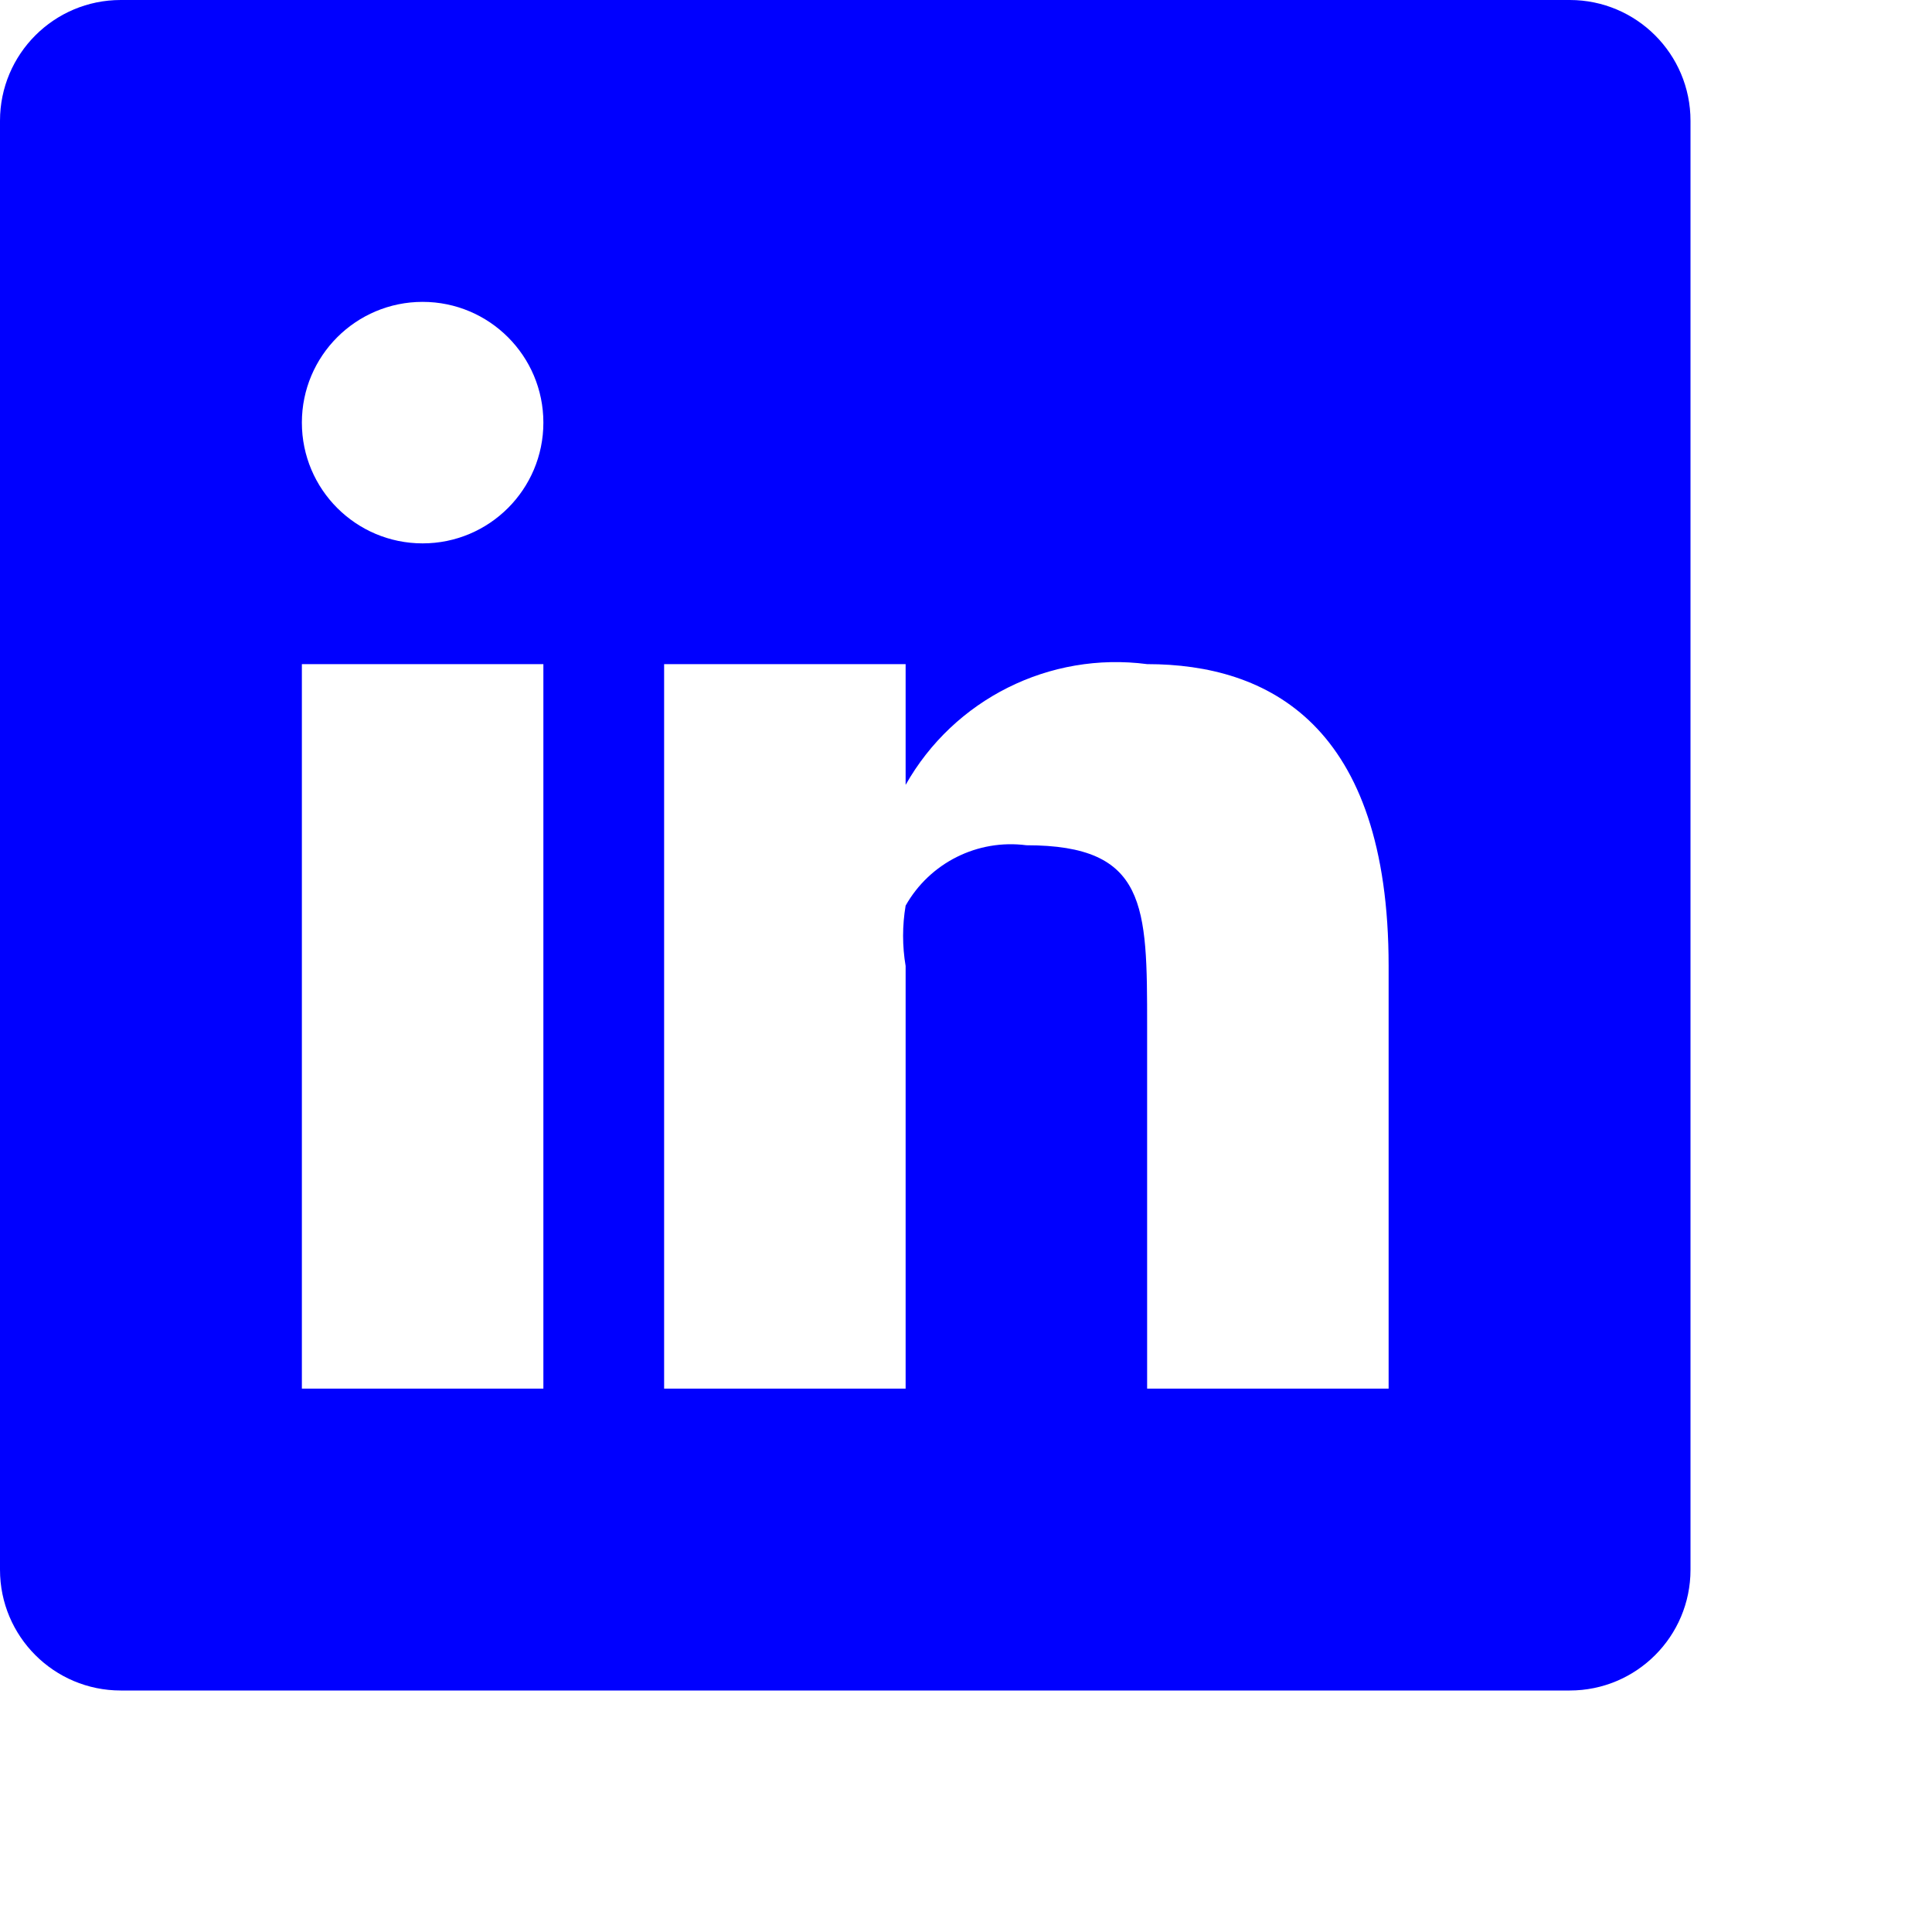
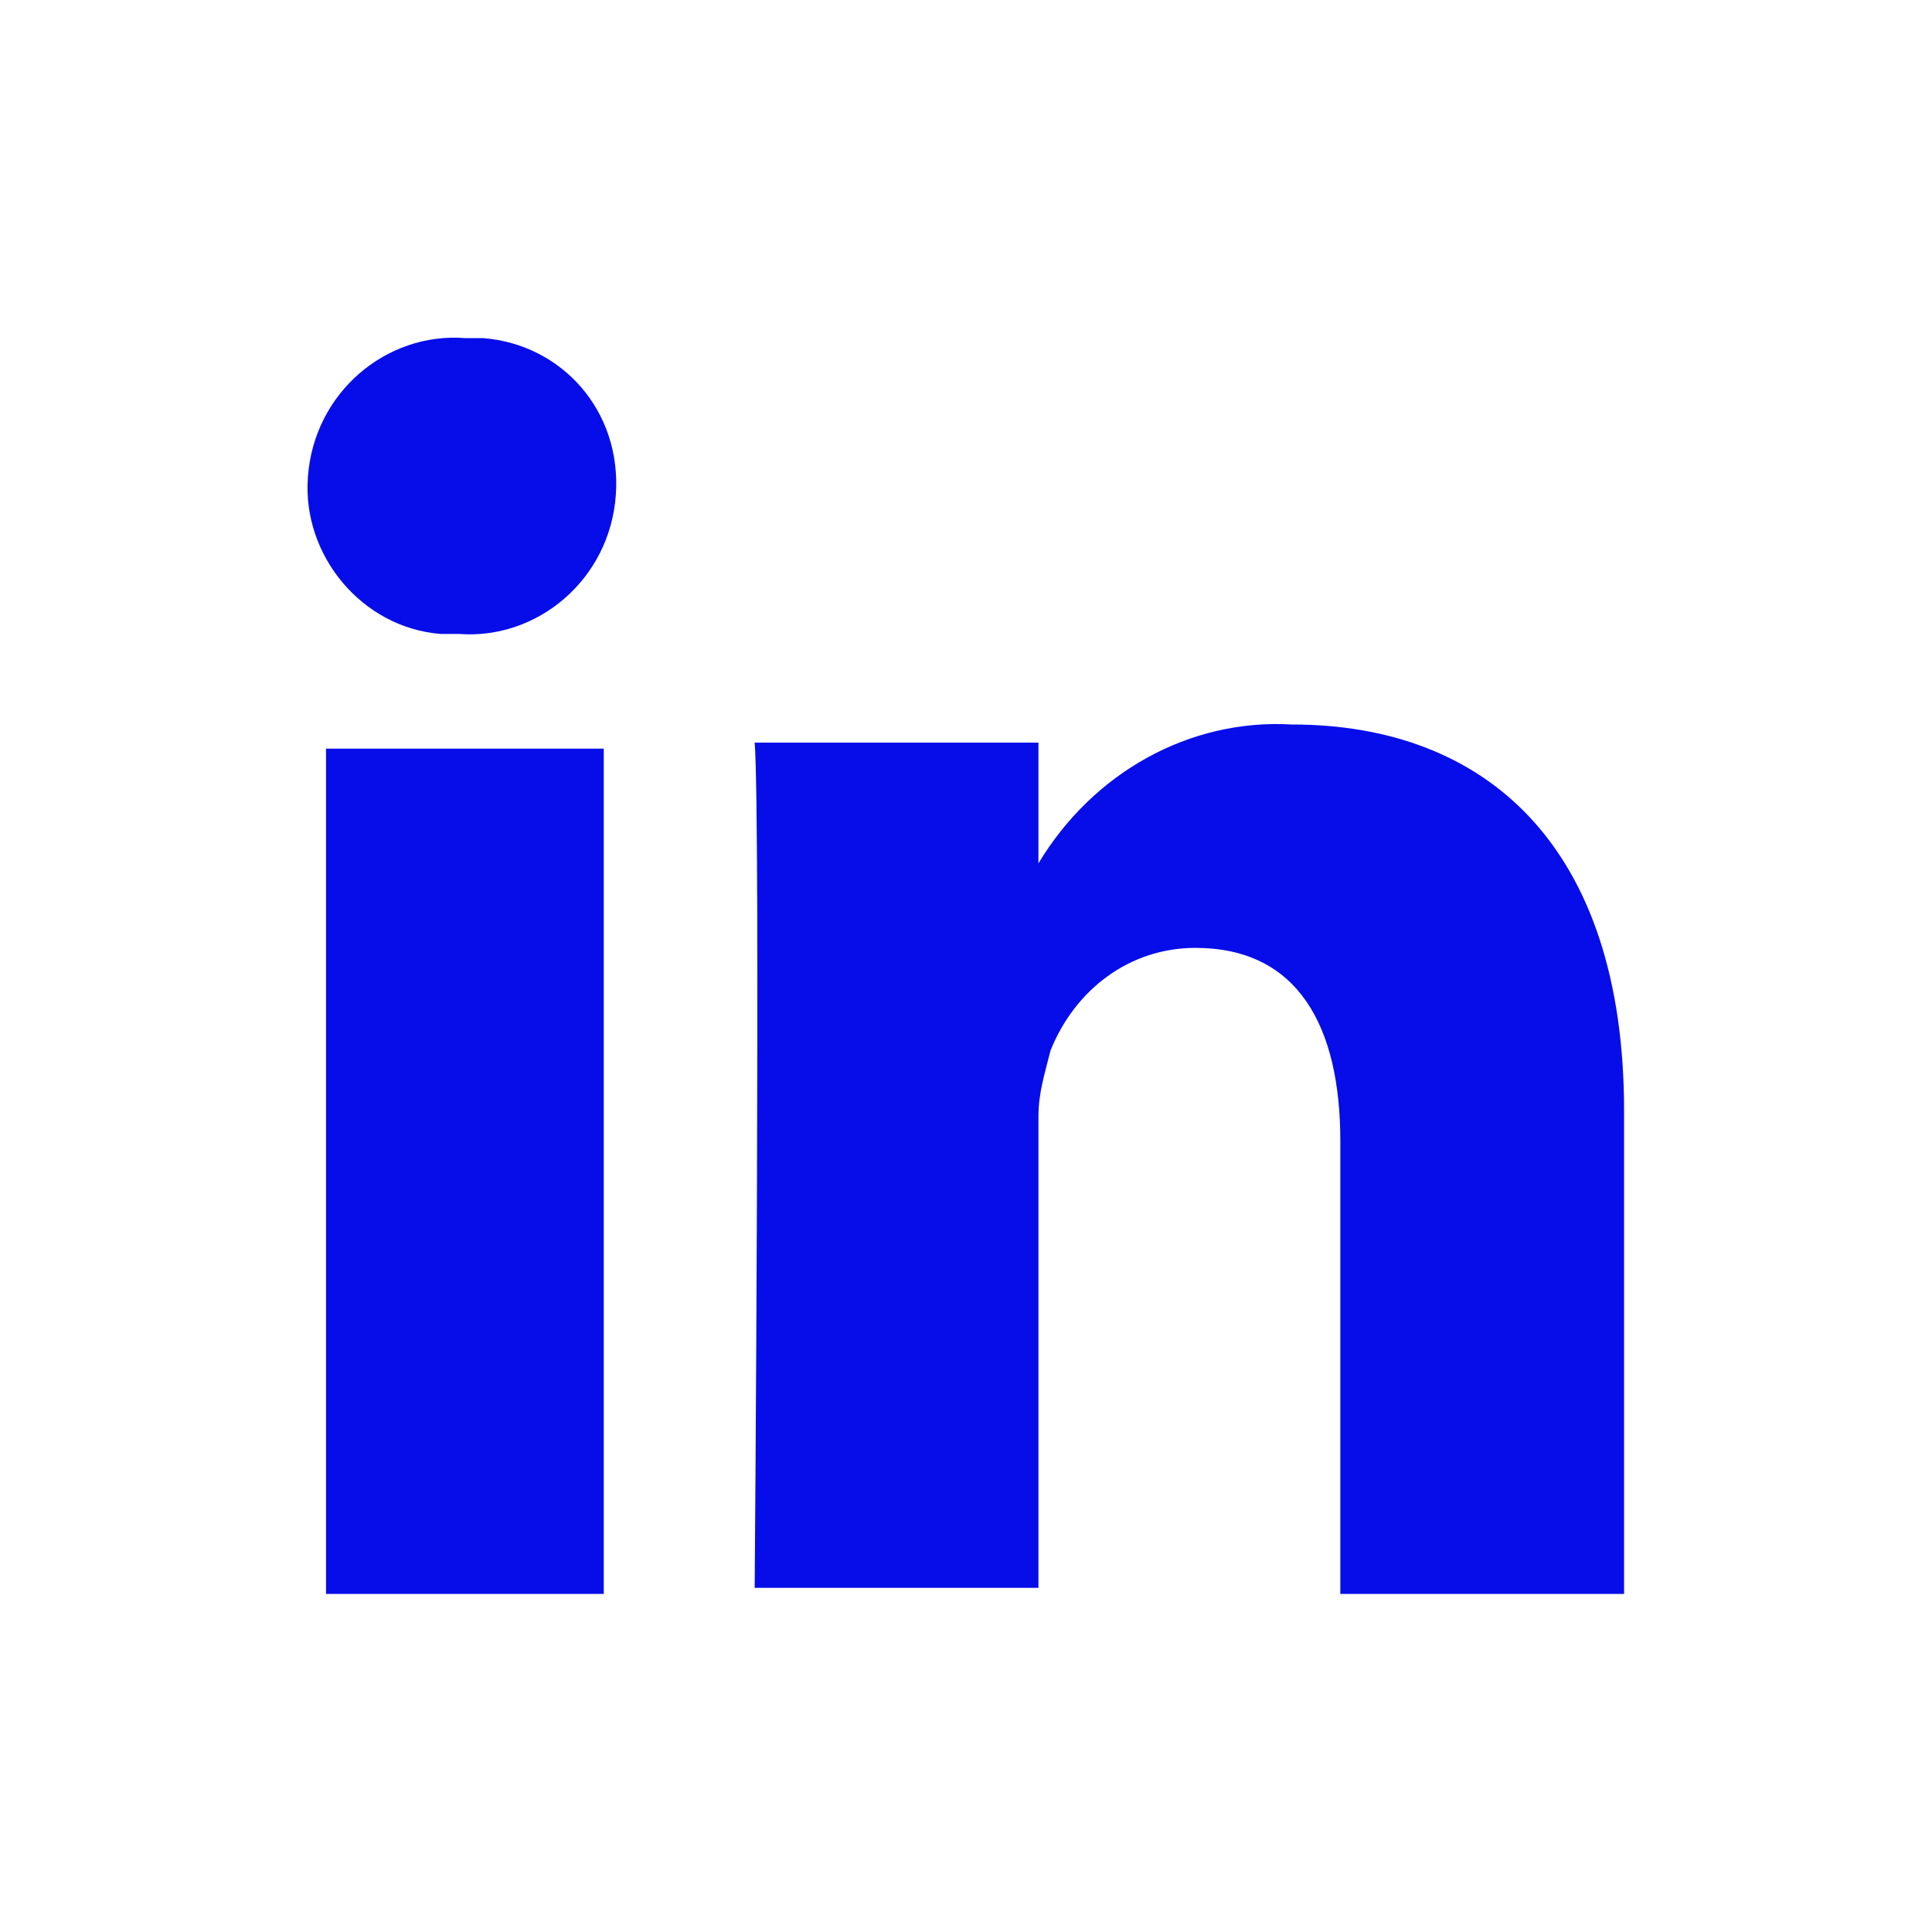
<svg xmlns="http://www.w3.org/2000/svg" viewBox="0 0 32 32">
-   <path fill="#00f" d="M26 0H2a2 2 0 0 0-2 2v24a2 2 0 0 0 2 2h24a2 2 0 0 0 2-2V2a2 2 0 0 0-2-2zM9 23H5V11h4v12zM7 9a2 2 0 0 1-2-2 2 2 0 0 1 2-2 2 2 0 0 1 2 2 2 2 0 0 1-2 2zm16 14h-4v-6c0-2 0-3-2-3a2 2 0 0 0-2 1 3 3 0 0 0 0 1v7h-4V11h4v2a4 4 0 0 1 4-2c2 0 4 1 4 5v7z" />
+   <path d="M26.9 18.4v8h-4.7v-7.5c0-1.9-.7-3.2-2.4-3.2-1.1 0-2 .7-2.4 1.7-.1.4-.2.7-.2 1.1v7.8h-4.7s.1-12.7 0-14h4.7v2c.9-1.5 2.5-2.4 4.2-2.3 3.2 0 5.5 2 5.5 6.4zM7.7 5.6c-1.3-.1-2.5.9-2.6 2.3-.1 1.3.9 2.5 2.2 2.6h.3c1.3.1 2.5-.9 2.6-2.3.1-1.4-.9-2.5-2.2-2.6h-.3zM5.4 26.4H10v-14H5.4v14z" fill="#070de9" />
</svg>
